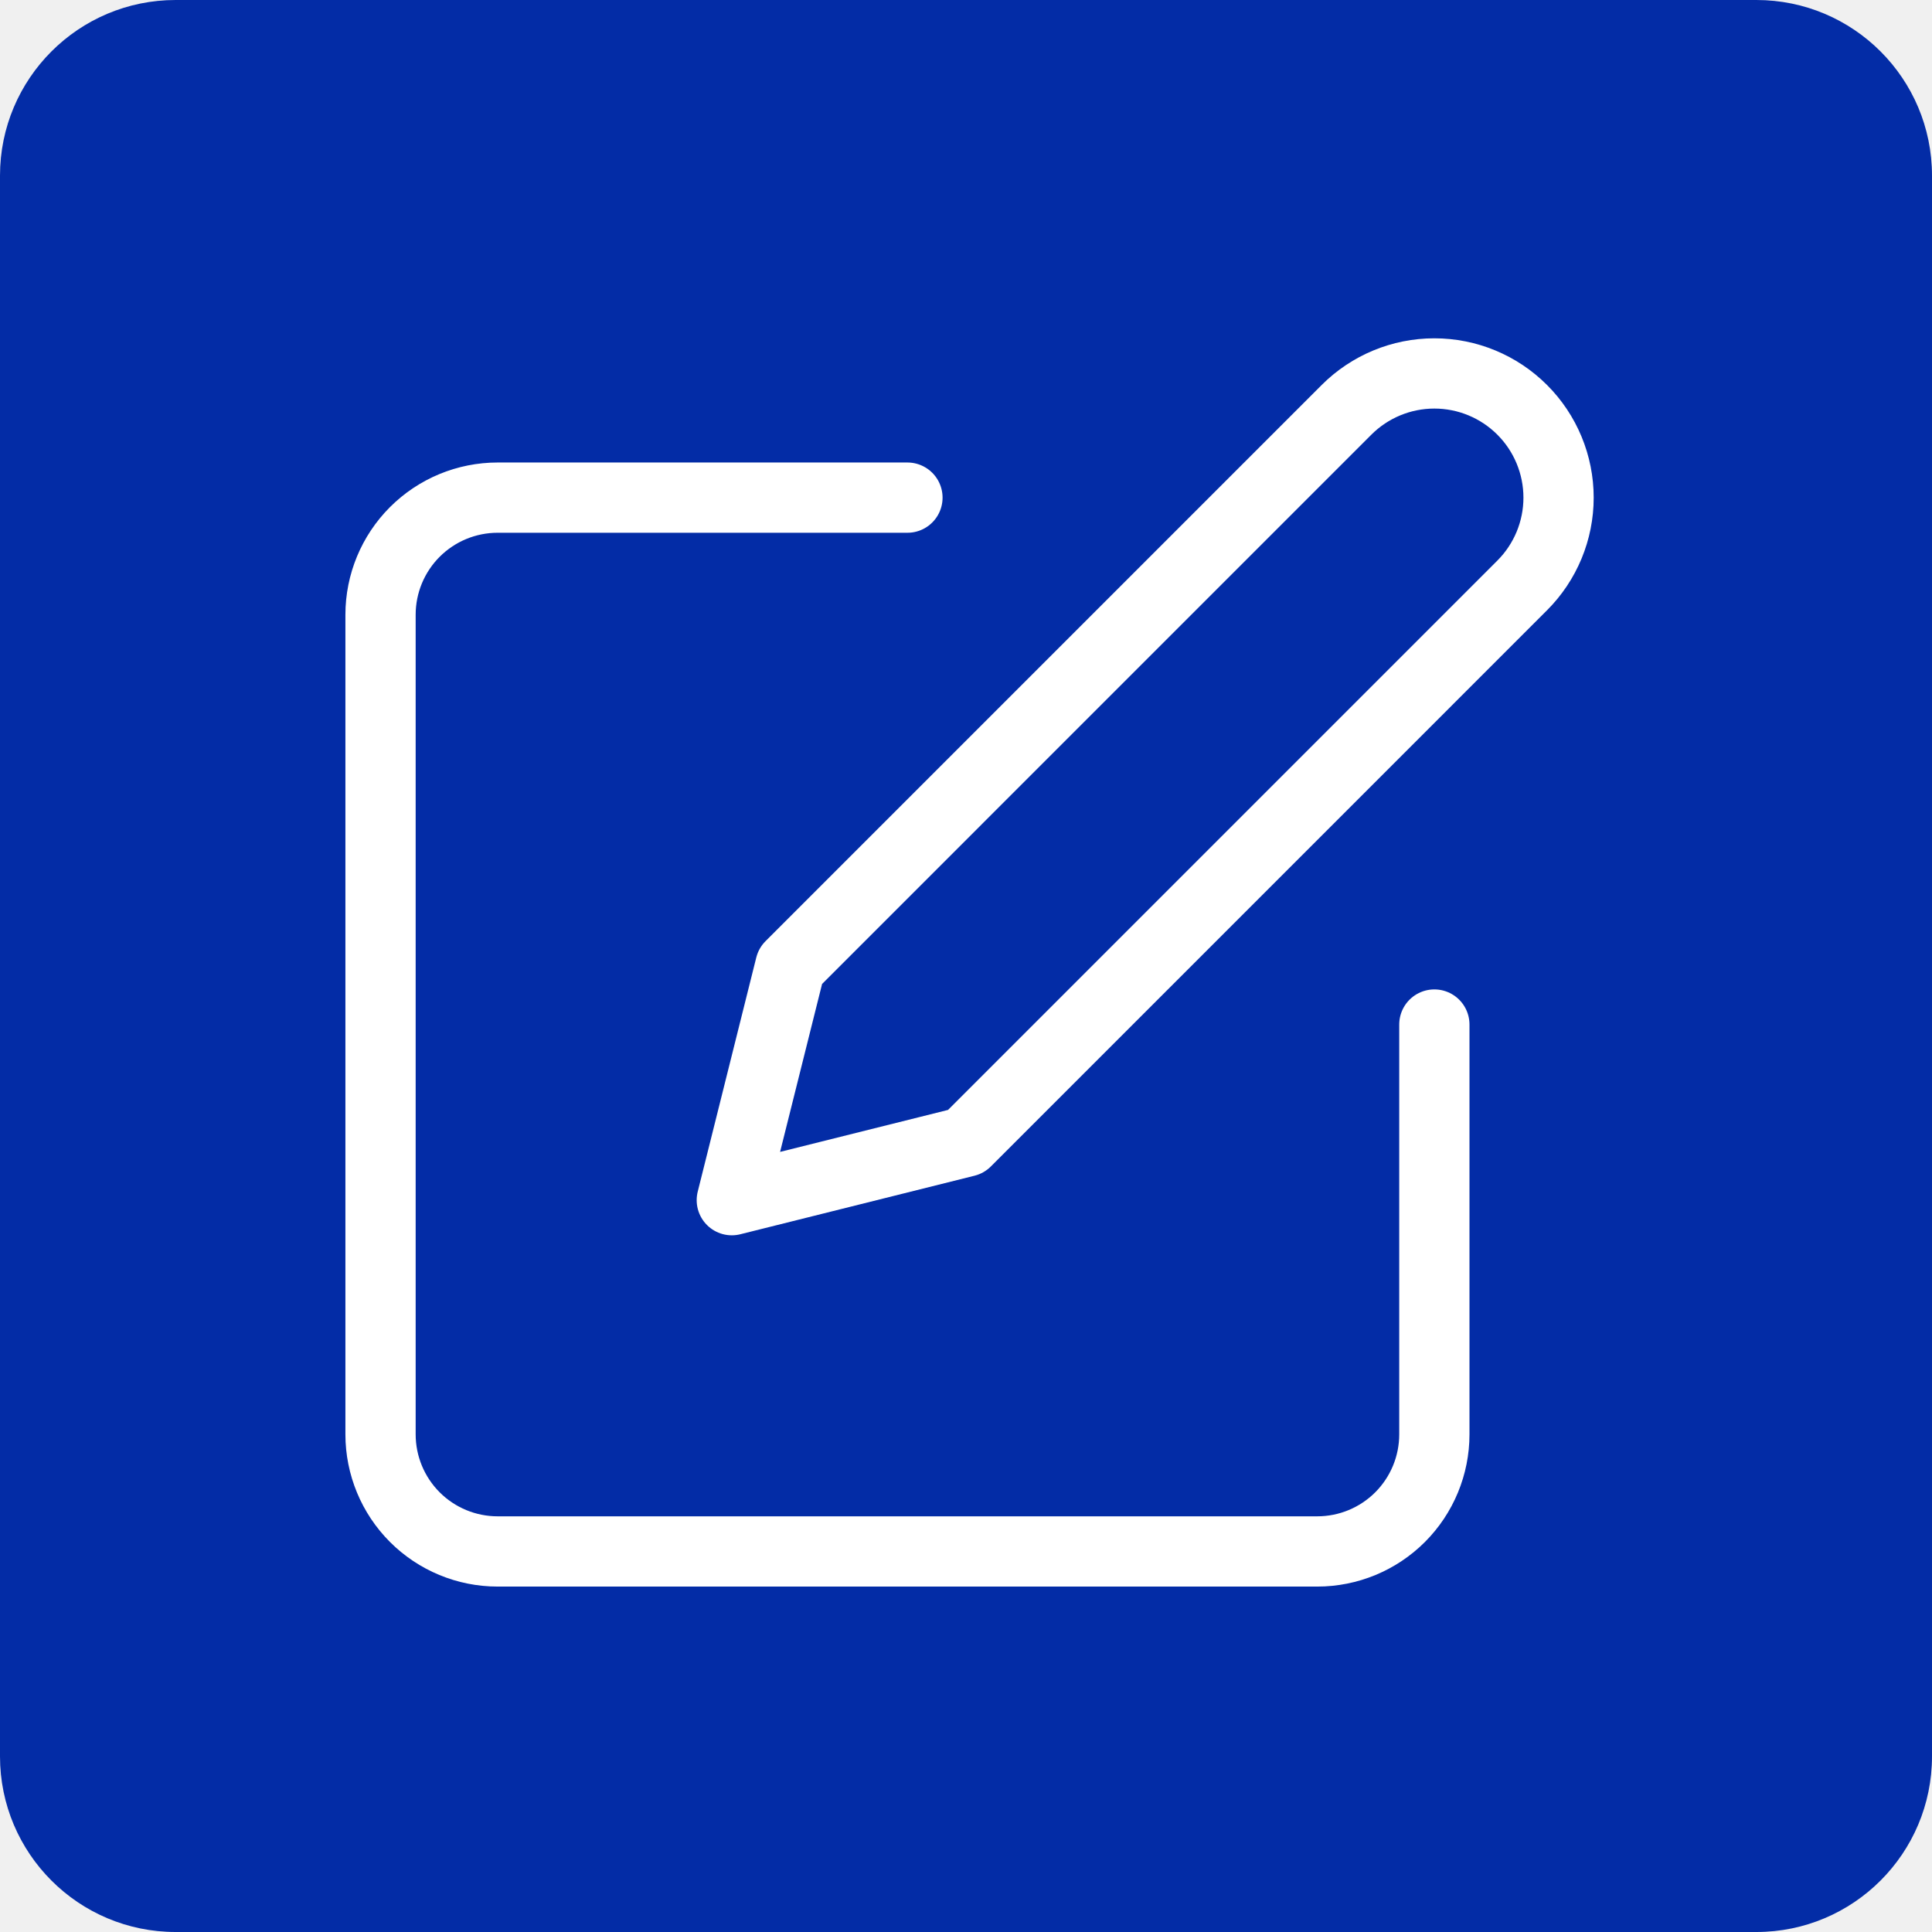
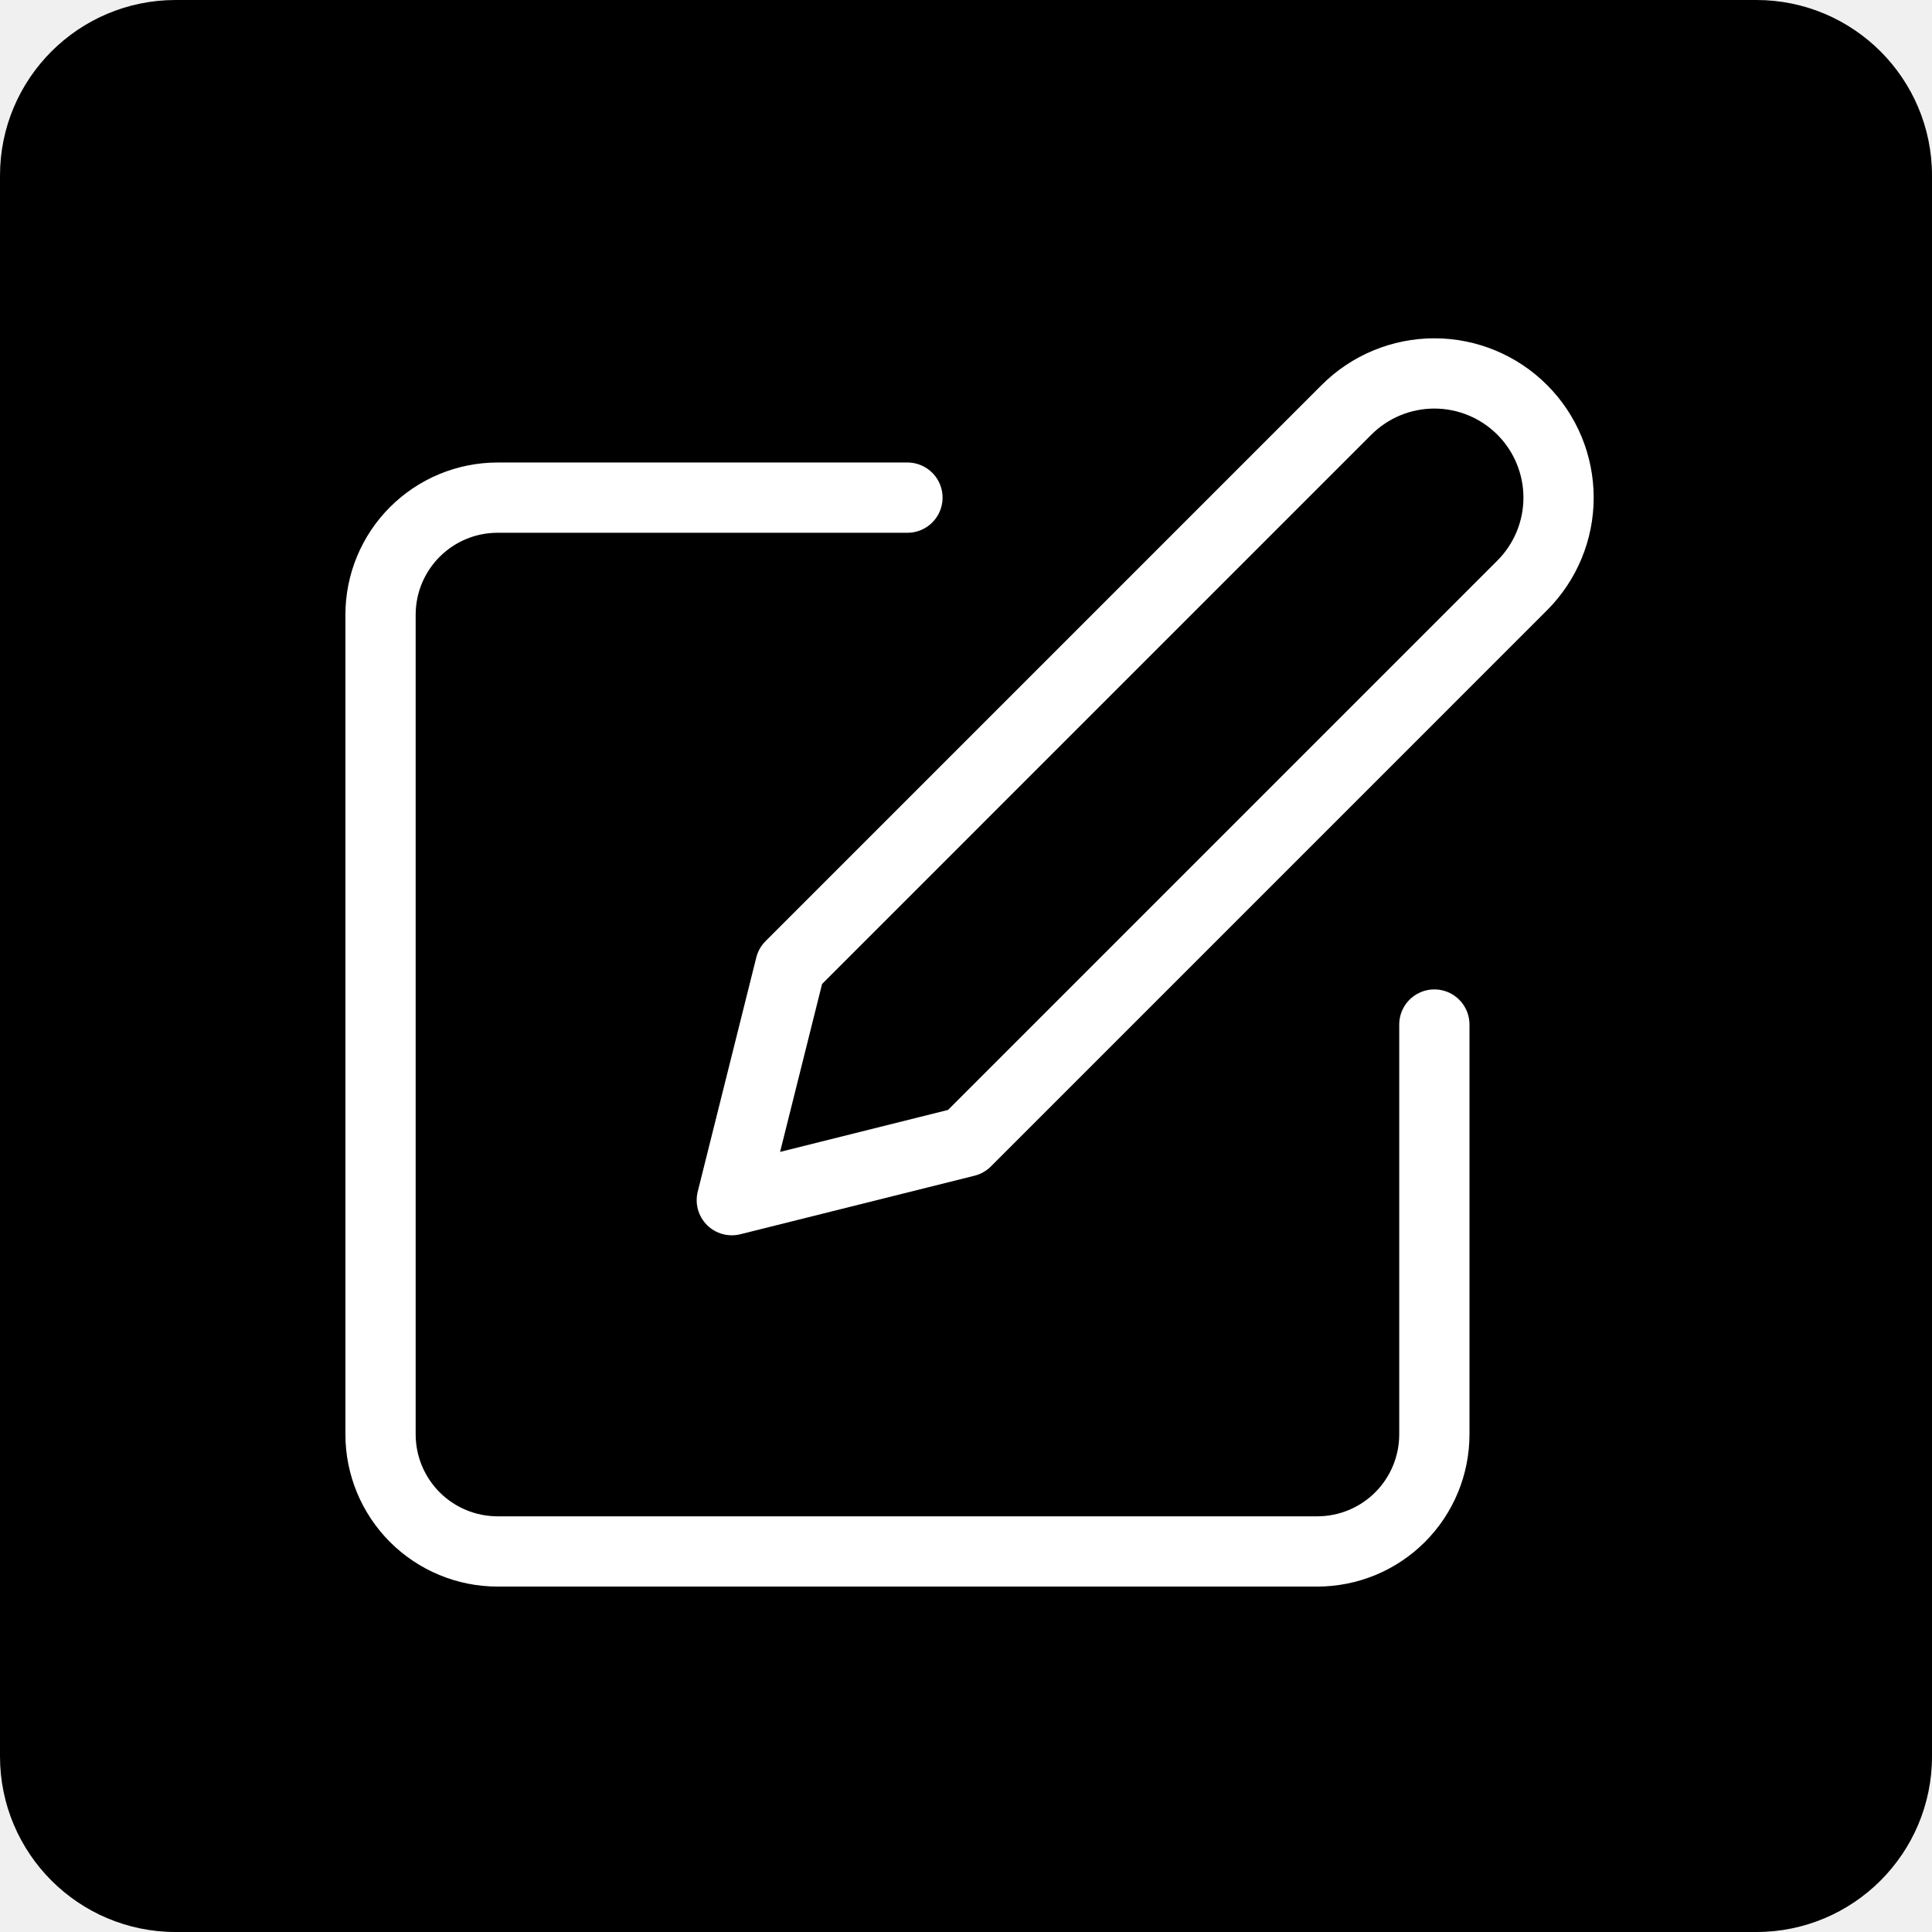
<svg xmlns="http://www.w3.org/2000/svg" width="110" height="110" viewBox="0 0 110 110" fill="none">
-   <rect width="110" height="110" rx="10" fill="#032CA6" />
+   <rect width="110" height="110" rx="10" fill="currentColor" />
  <path d="M51.666 28.333H28.333C26.565 28.333 24.869 29.036 23.619 30.286C22.369 31.536 21.666 33.232 21.666 35V81.667C21.666 83.435 22.369 85.13 23.619 86.381C24.869 87.631 26.565 88.333 28.333 88.333H75C76.768 88.333 78.464 87.631 79.714 86.381C80.964 85.13 81.666 83.435 81.666 81.667V58.333M76.666 23.333C77.993 22.007 79.791 21.262 81.666 21.262C83.542 21.262 85.34 22.007 86.666 23.333C87.993 24.659 88.738 26.458 88.738 28.333C88.738 30.209 87.993 32.007 86.666 33.333L55 65L41.666 68.333L45 55L76.666 23.333Z" stroke="white" stroke-width="4" stroke-linecap="round" stroke-linejoin="round" />
</svg>
